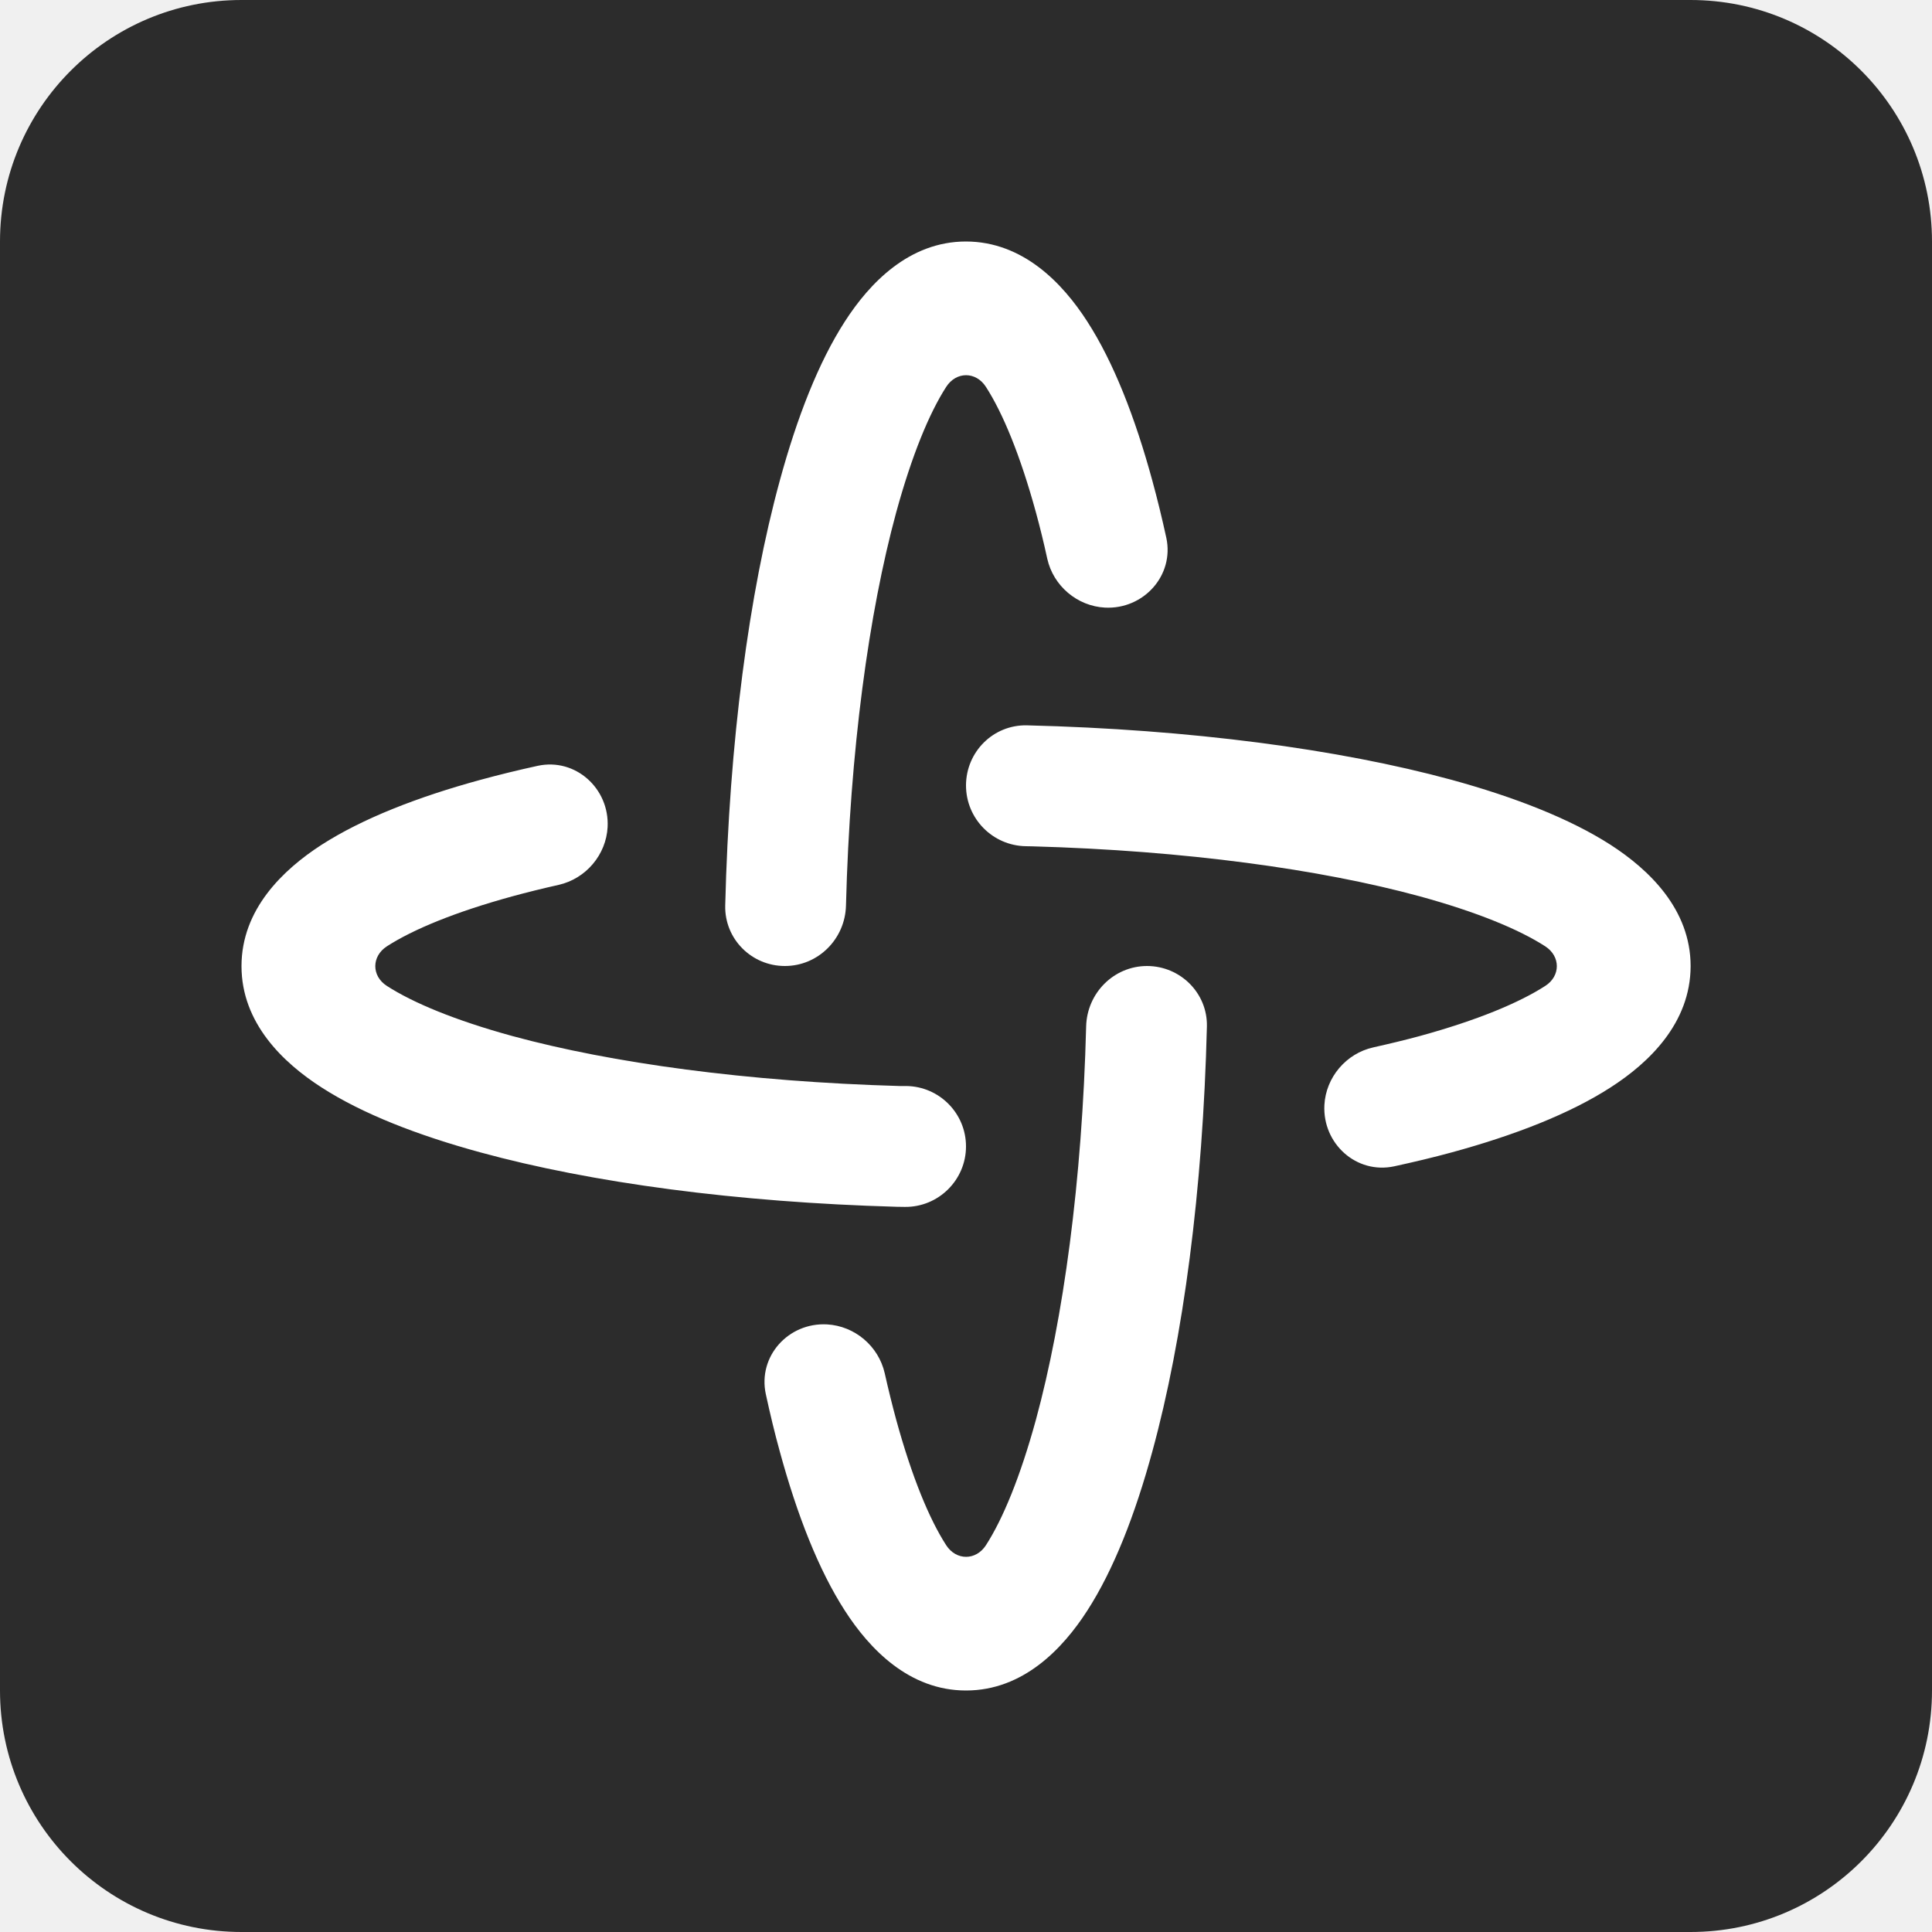
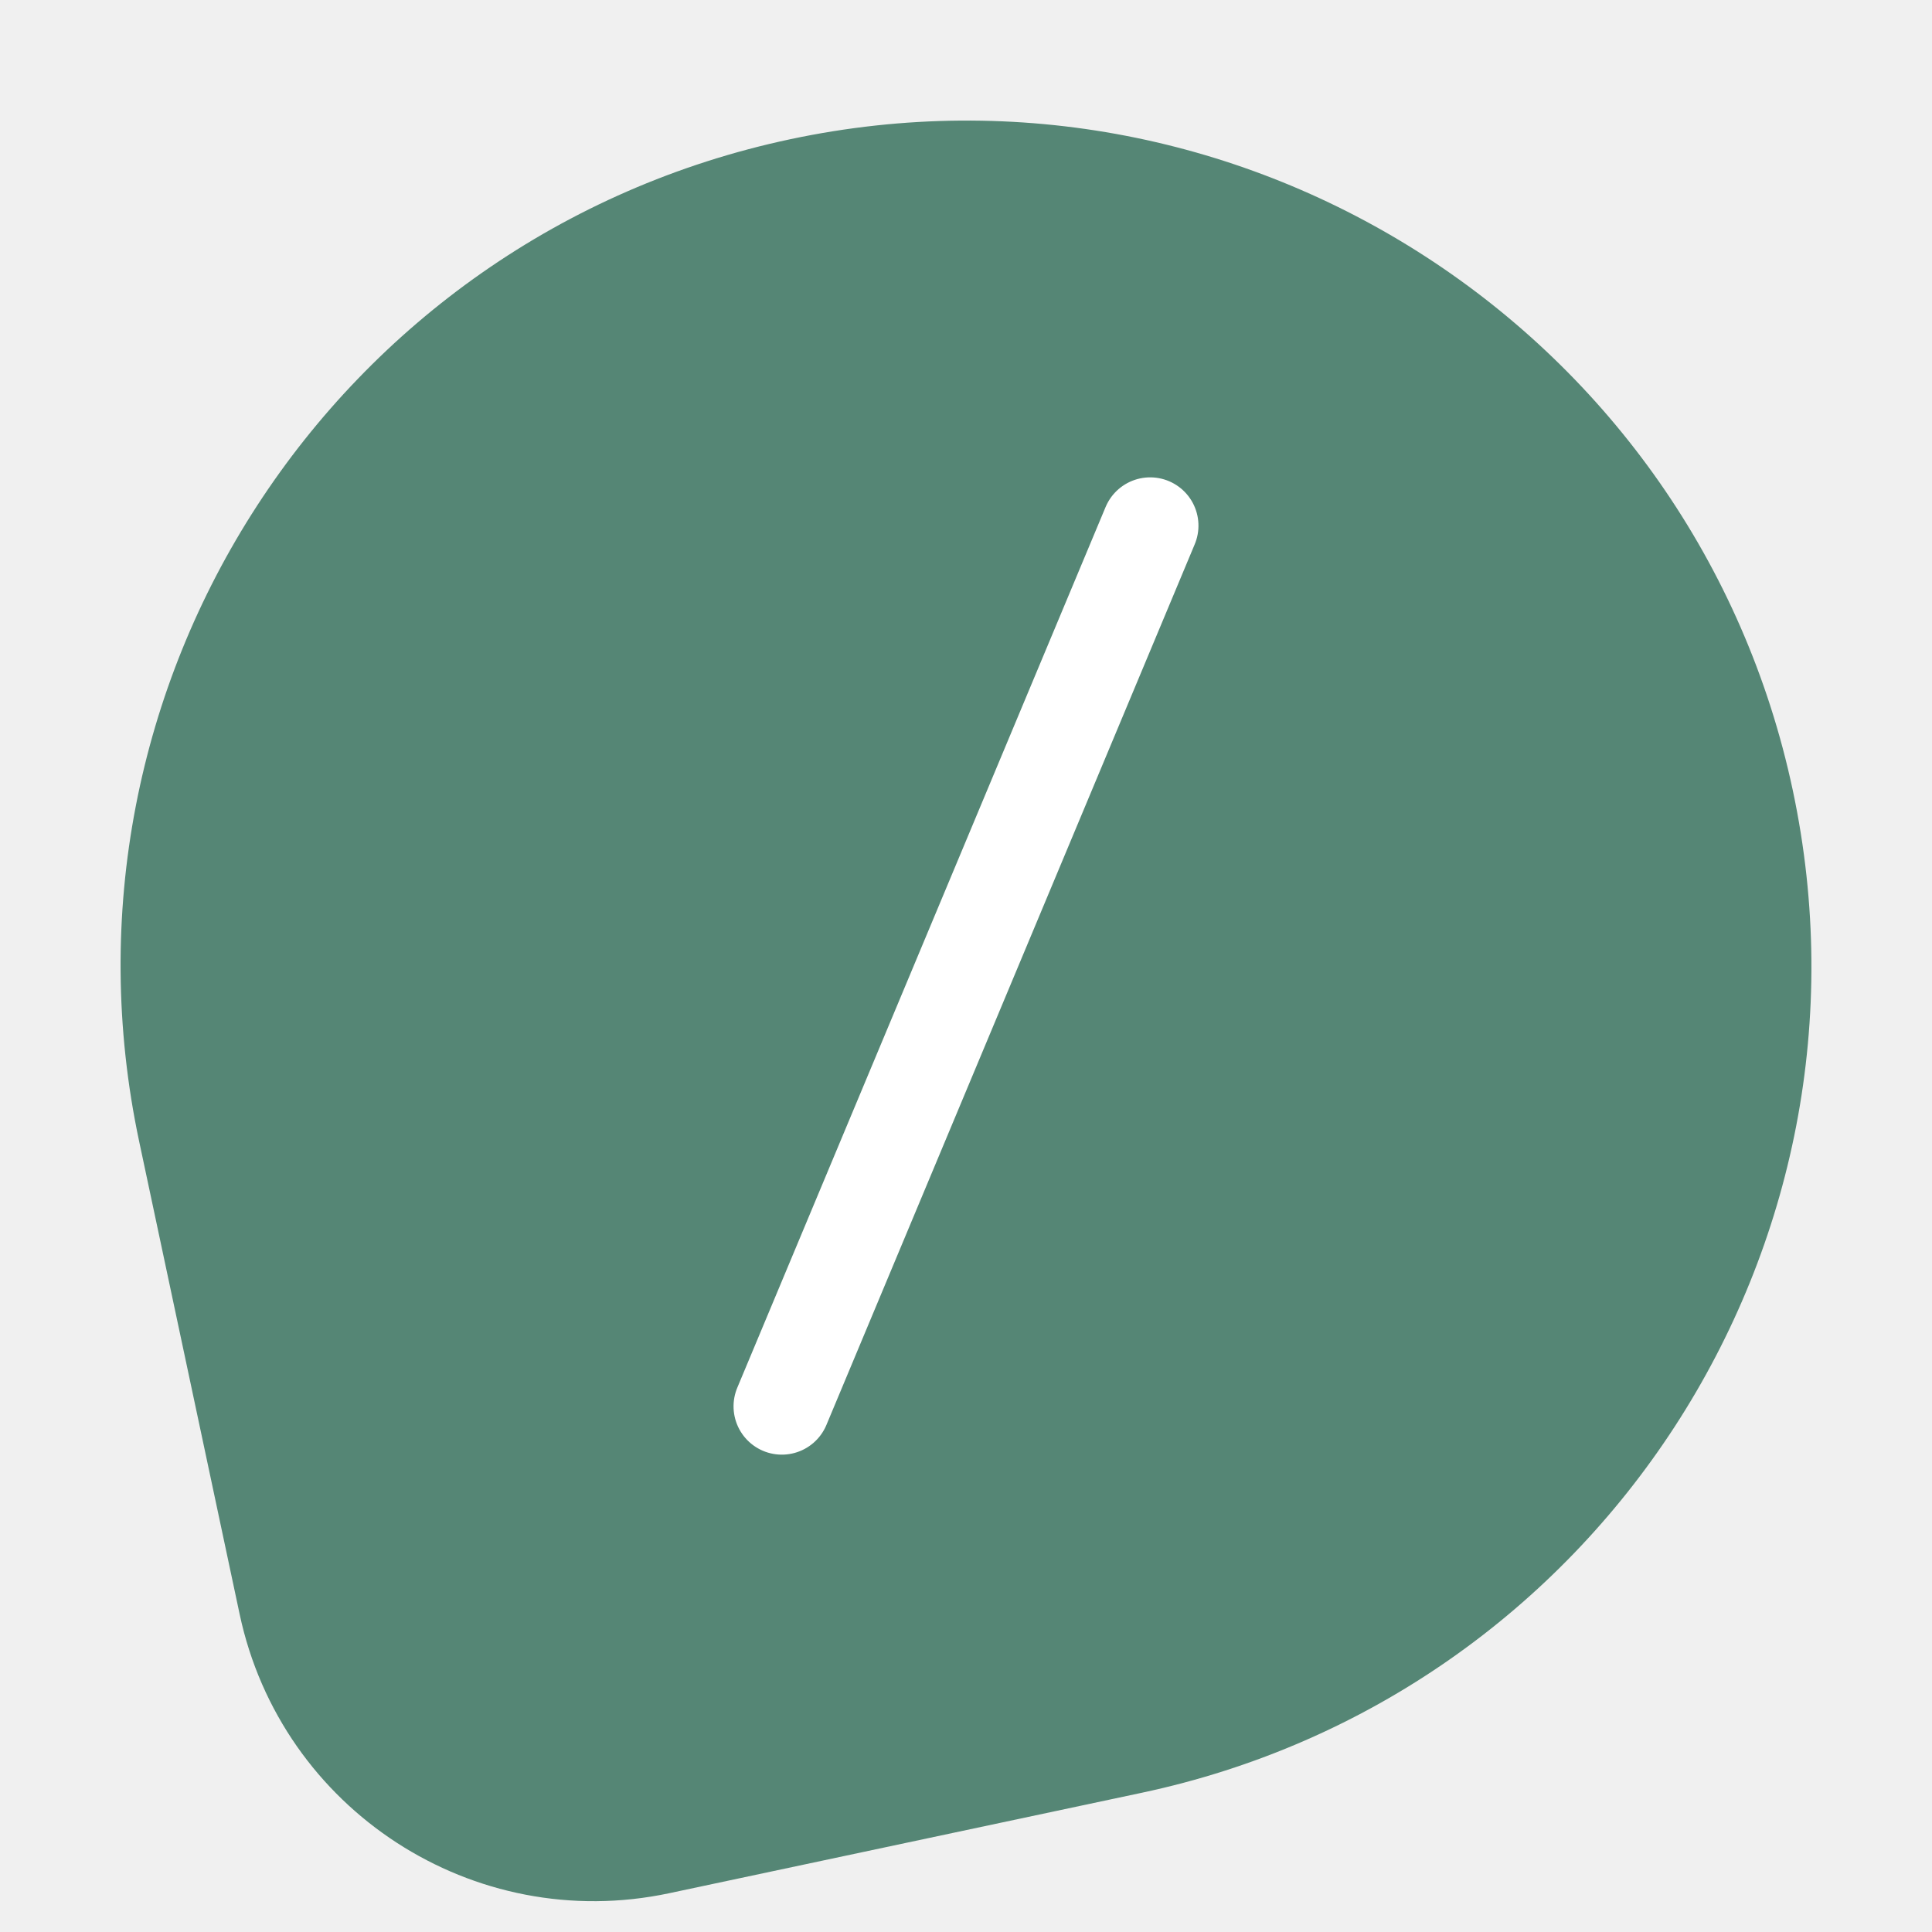
- <svg xmlns="http://www.w3.org/2000/svg" width="16" height="16" viewBox="0 0 16 16" fill="none">
-   <path d="M0 2C0 0.895 0.895 0 2 0H14C15.105 0 16 0.895 16 2V14C16 15.105 15.105 16 14 16H2C0.895 16 0 15.105 0 14V2Z" fill="#2C2C2C" />
-   <path d="M9.5 8C9.776 8.001 10.001 8.225 9.995 8.5C9.962 9.855 9.799 11.086 9.543 12.021C9.401 12.542 9.223 13 9.004 13.339C8.8 13.656 8.472 14 8 14C7.529 14 7.201 13.656 6.997 13.339C6.778 13 6.6 12.542 6.458 12.021C6.416 11.87 6.378 11.711 6.342 11.545C6.275 11.232 6.529 10.951 6.849 10.968C7.079 10.981 7.276 11.148 7.327 11.373C7.357 11.507 7.389 11.636 7.422 11.758C7.552 12.232 7.696 12.58 7.836 12.797C7.919 12.925 8.082 12.925 8.165 12.797C8.305 12.58 8.449 12.232 8.579 11.758C8.806 10.924 8.962 9.784 8.995 8.5C9.002 8.224 9.224 8 9.5 8ZM4.454 6.342C4.766 6.275 5.048 6.53 5.032 6.849C5.02 7.079 4.852 7.277 4.627 7.328C4.493 7.358 4.364 7.39 4.243 7.423C3.769 7.553 3.421 7.697 3.204 7.837C3.076 7.92 3.076 8.083 3.204 8.165C3.421 8.305 3.769 8.45 4.243 8.58C5.066 8.804 6.187 8.958 7.451 8.994H7.507C7.78 8.998 8 9.221 8 9.494C8 9.772 7.772 9.998 7.494 9.995L7.425 9.994C6.101 9.957 4.898 9.795 3.98 9.544C3.459 9.402 3.001 9.224 2.662 9.005C2.345 8.801 2 8.473 2 8.001C2 7.53 2.345 7.202 2.662 6.997C3.001 6.779 3.459 6.6 3.98 6.458C4.13 6.417 4.289 6.378 4.454 6.342ZM8.504 6.007C9.857 6.04 11.087 6.204 12.021 6.458C12.542 6.601 13 6.779 13.339 6.997C13.656 7.202 14.001 7.53 14.001 8.001C14 8.473 13.656 8.801 13.339 9.005C13 9.224 12.542 9.402 12.021 9.544C11.871 9.585 11.711 9.623 11.546 9.659C11.233 9.726 10.952 9.471 10.968 9.152C10.98 8.922 11.148 8.724 11.373 8.674C11.507 8.644 11.636 8.613 11.758 8.58C12.232 8.45 12.58 8.305 12.797 8.165C12.925 8.083 12.925 7.92 12.797 7.837C12.58 7.697 12.232 7.553 11.758 7.423C10.935 7.199 9.814 7.044 8.55 7.009L8.497 7.008C8.221 7.004 8 6.78 8 6.504C8.001 6.226 8.226 6.001 8.504 6.007ZM8 2C8.472 2.001 8.8 2.345 9.004 2.662C9.223 3.001 9.401 3.459 9.543 3.98C9.584 4.13 9.623 4.289 9.659 4.454C9.726 4.766 9.47 5.048 9.151 5.032C8.921 5.02 8.723 4.852 8.673 4.627C8.644 4.493 8.612 4.364 8.579 4.243C8.449 3.769 8.305 3.421 8.165 3.204C8.082 3.075 7.919 3.075 7.836 3.204C7.696 3.421 7.552 3.769 7.422 4.243C7.195 5.077 7.039 6.216 7.006 7.5C6.999 7.776 6.776 8 6.5 8C6.224 8 6 7.776 6.006 7.5C6.039 6.146 6.202 4.915 6.458 3.98C6.6 3.459 6.778 3.001 6.997 2.662C7.201 2.345 7.529 2 8 2Z" fill="white" />
+ <svg xmlns="http://www.w3.org/2000/svg" width="32" height="32" viewBox="0 0 32 32" fill="none">
+   <g transform="rotate(-12 16 16)">
+     <path d="M16 2a14 14 0 0 1 0 28H8a6 6 0 0 1-6-6v-8A14 14 0 0 1 16 2Z" fill="#558675" />
+     <path d="M11.5 22.5 20.5 9.5" stroke="#fff" stroke-width="1.6" stroke-linecap="round" />
+   </g>
</svg>
